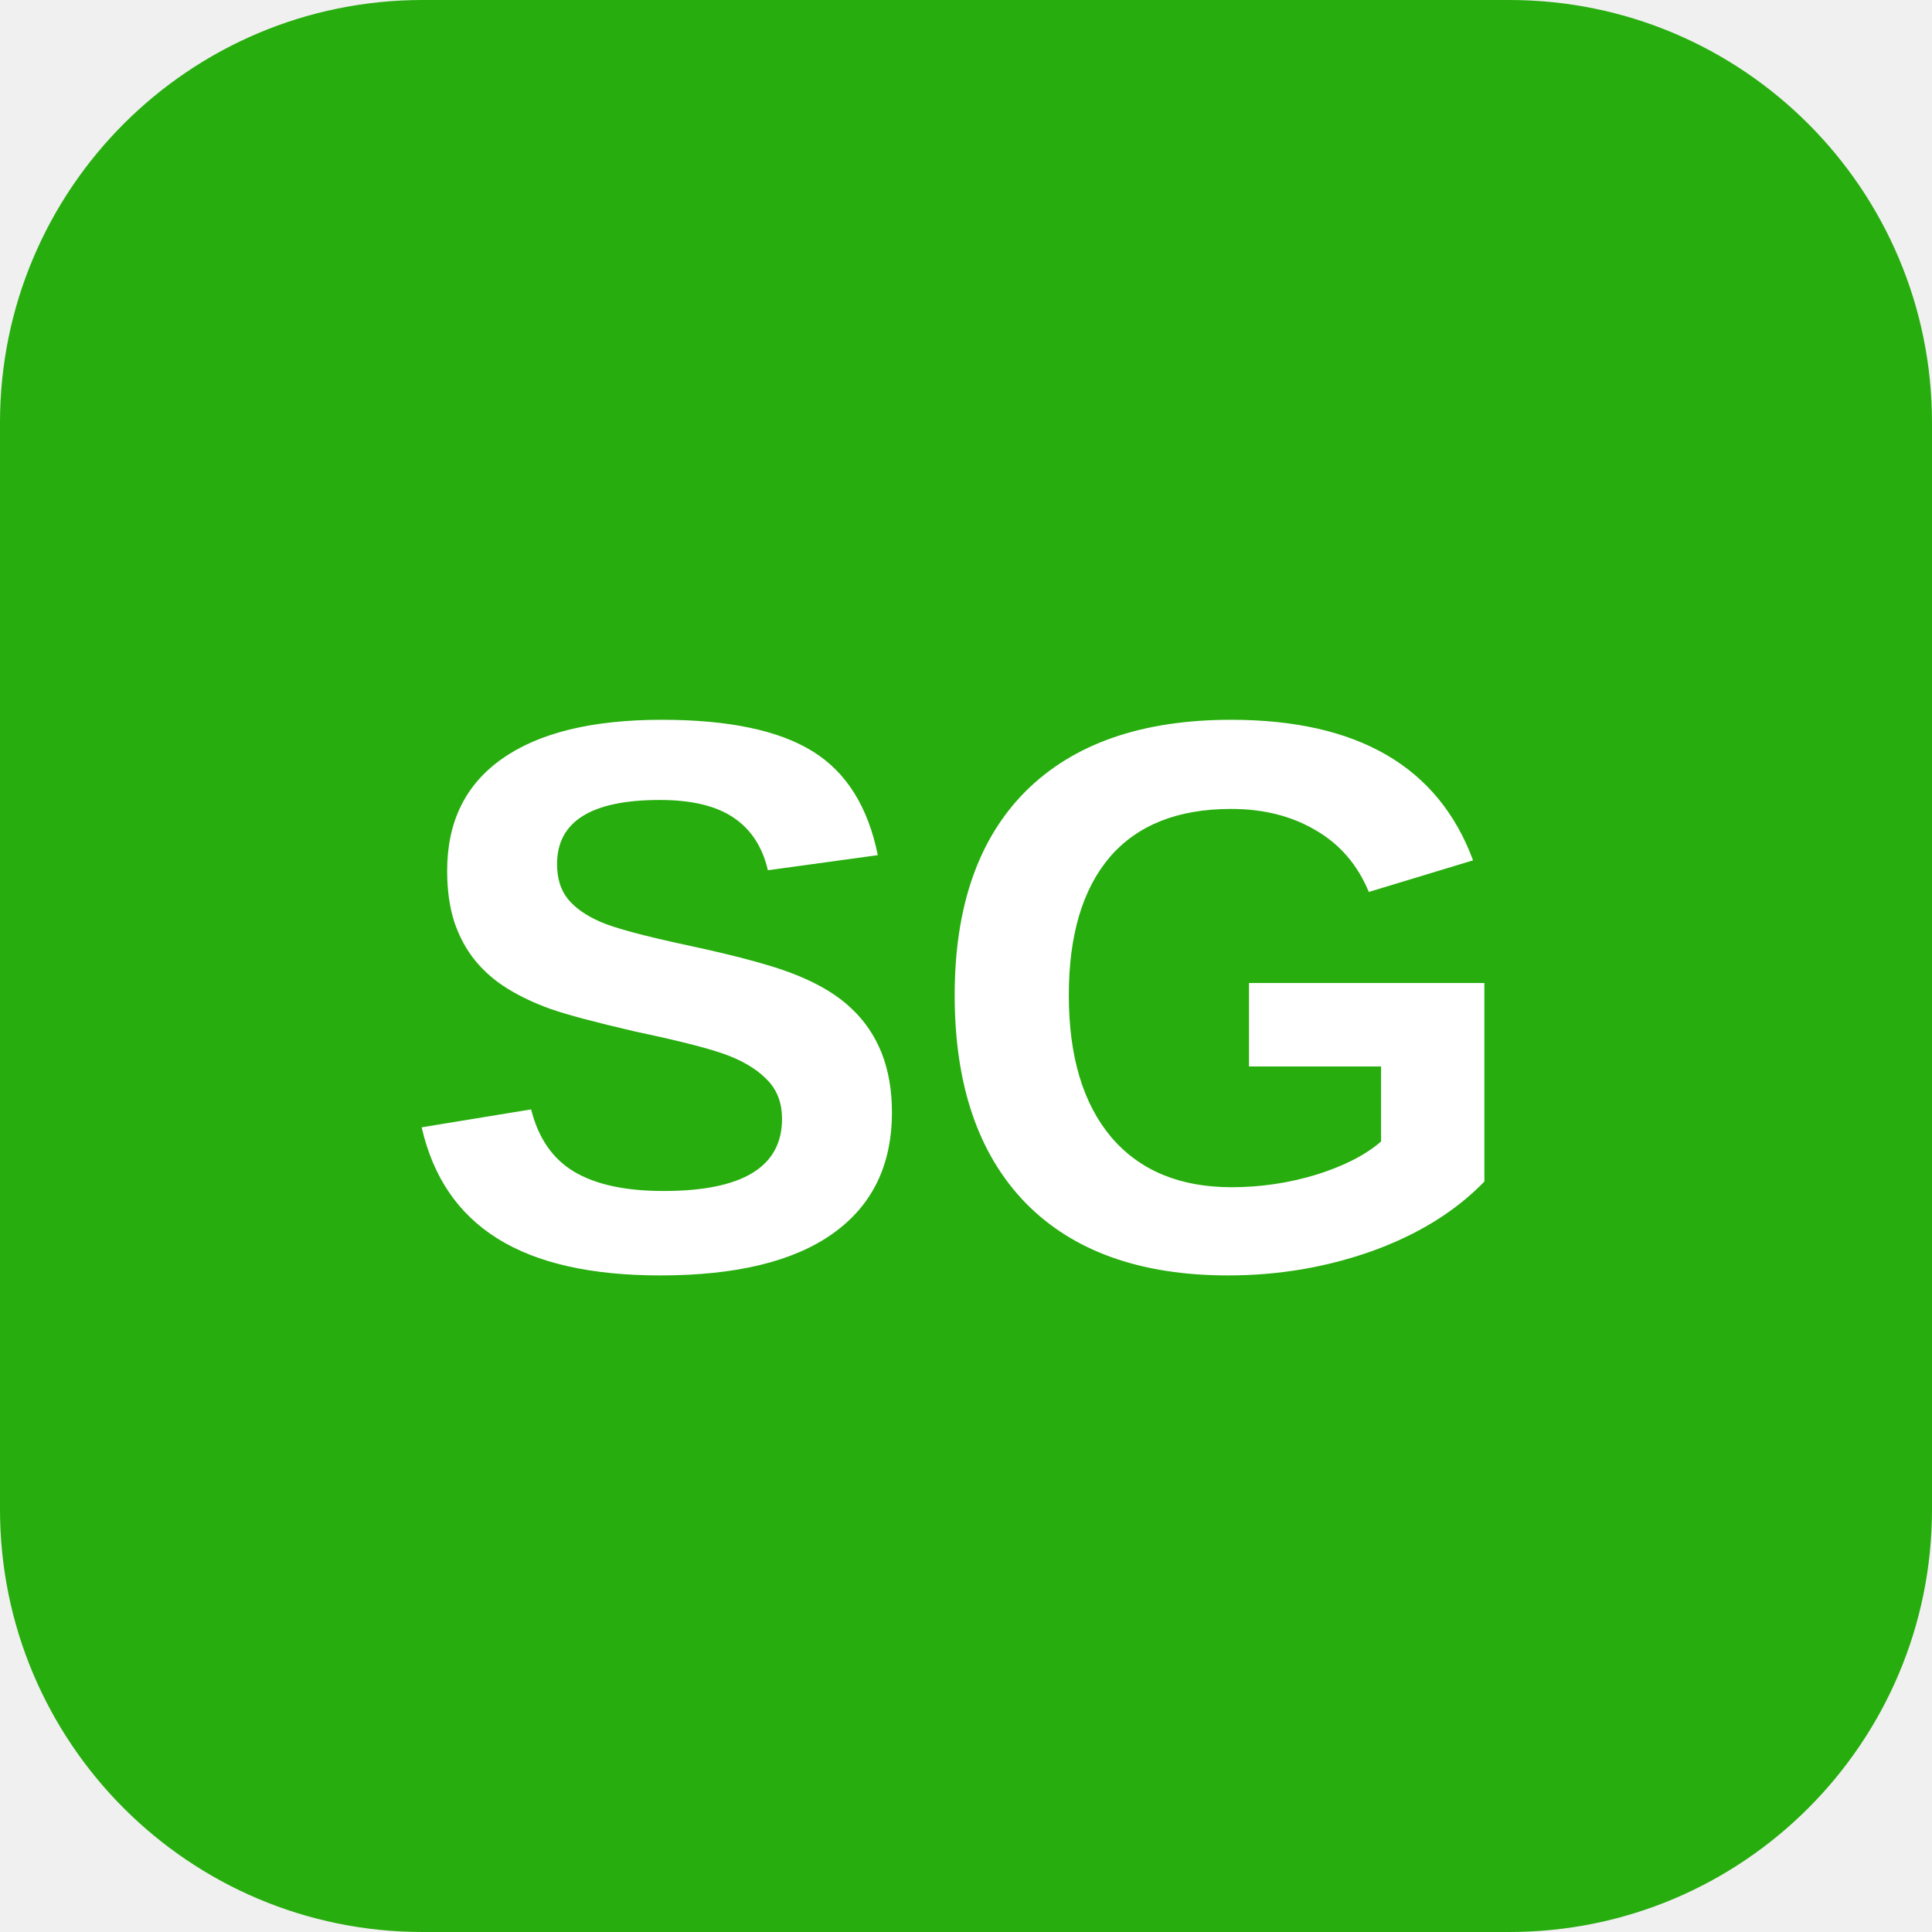
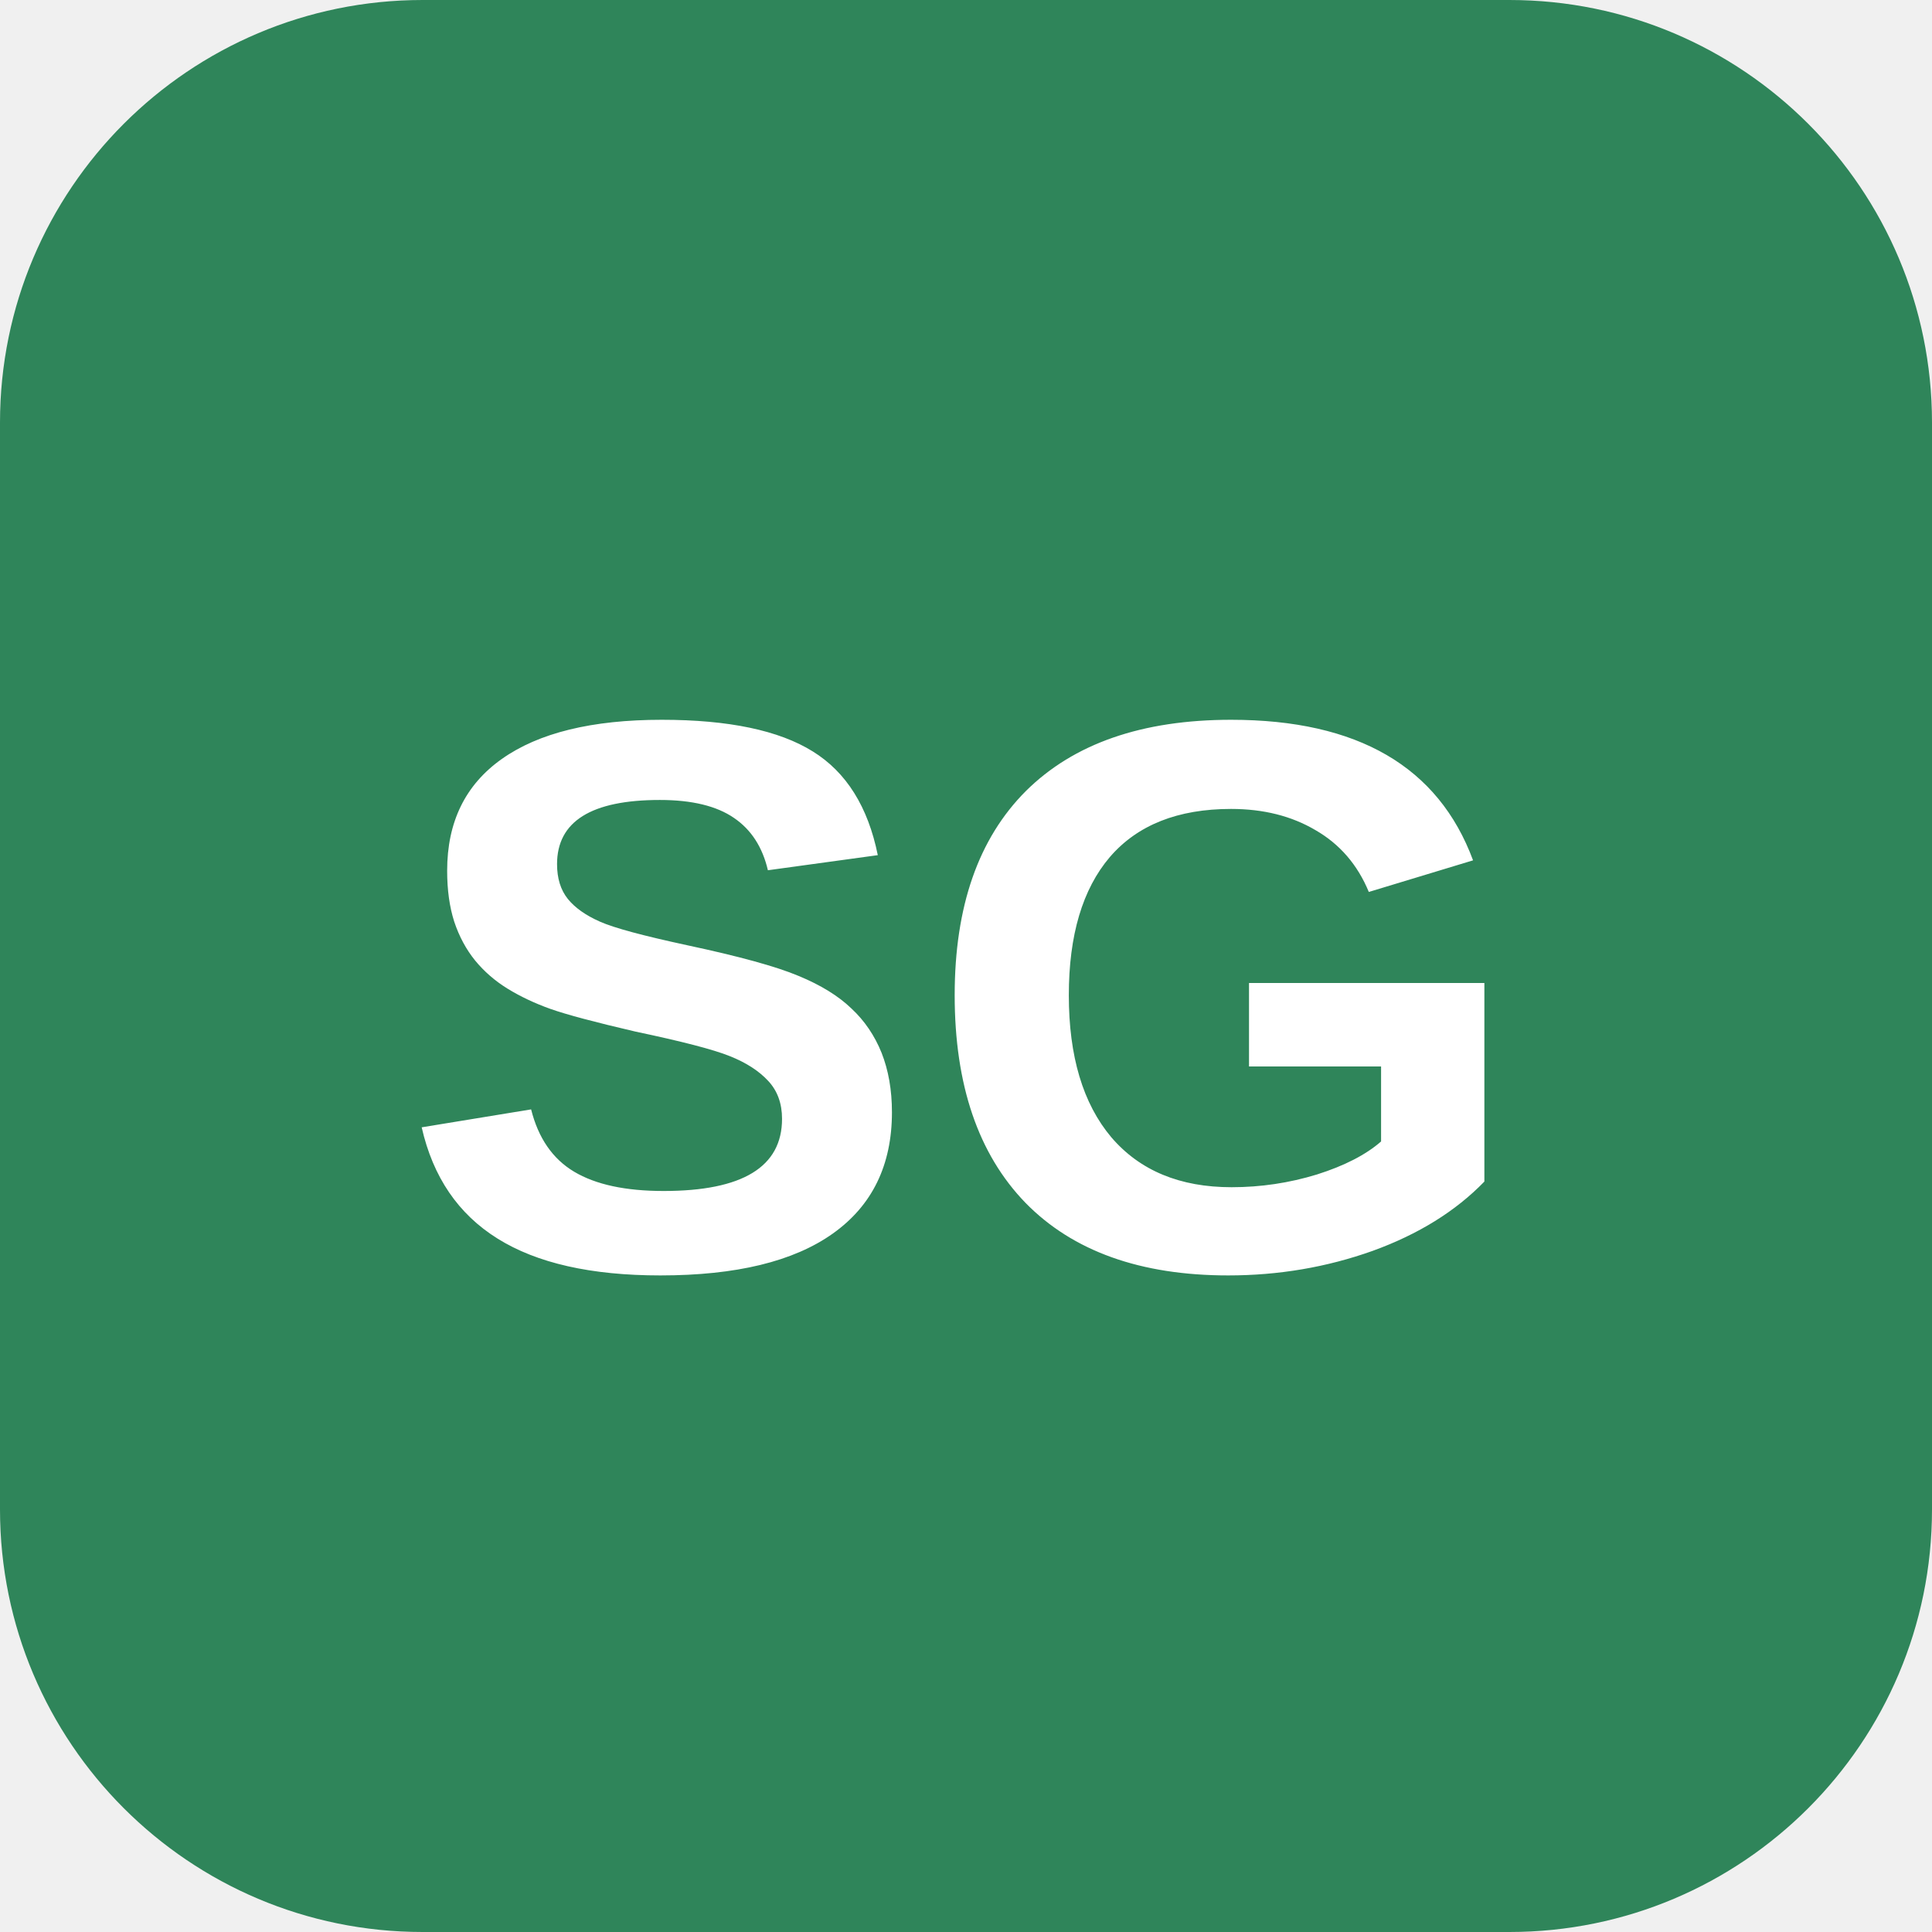
<svg xmlns="http://www.w3.org/2000/svg" viewBox="0 0 64 64">
-   <rect width="64" height="64" rx="14" fill="#27ad0e" />
+   <rect width="64" height="64" rx="14" fill="#2f855a" />
  <text x="32" y="42" font-family="Arial,Helvetica,sans-serif" font-size="26" font-weight="700" text-anchor="middle" fill="#ffffff">SG</text>
</svg>
